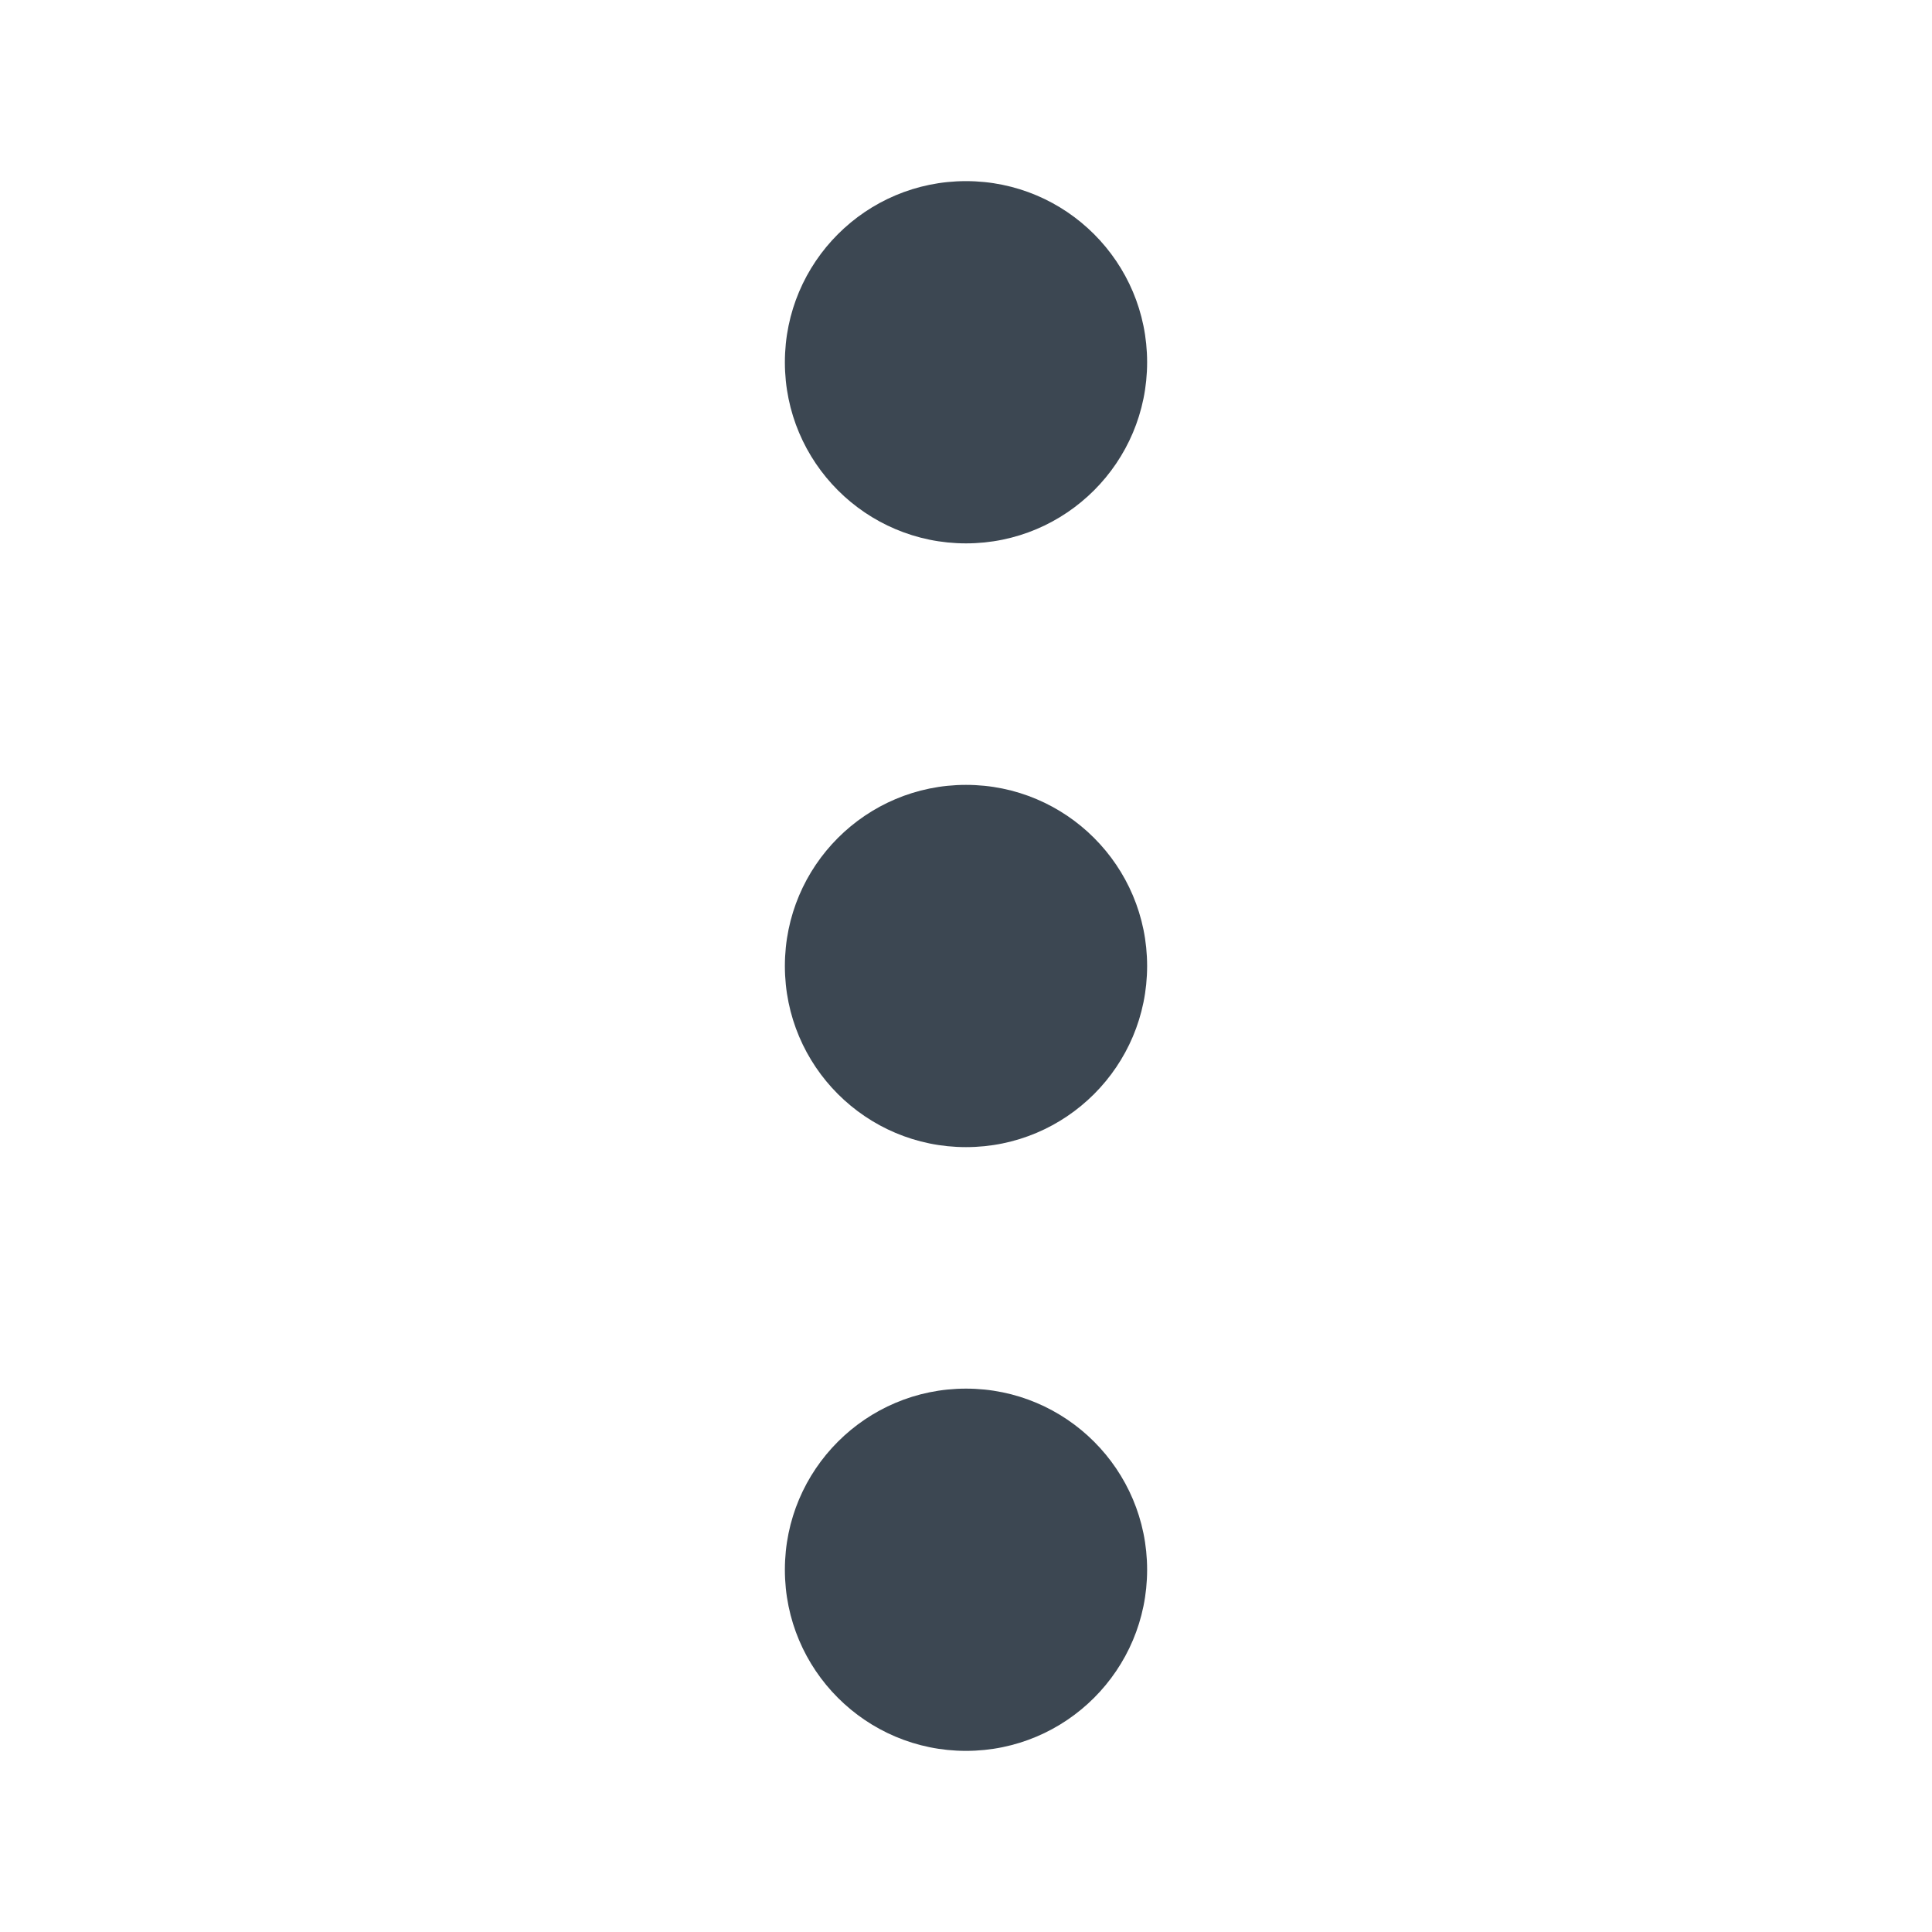
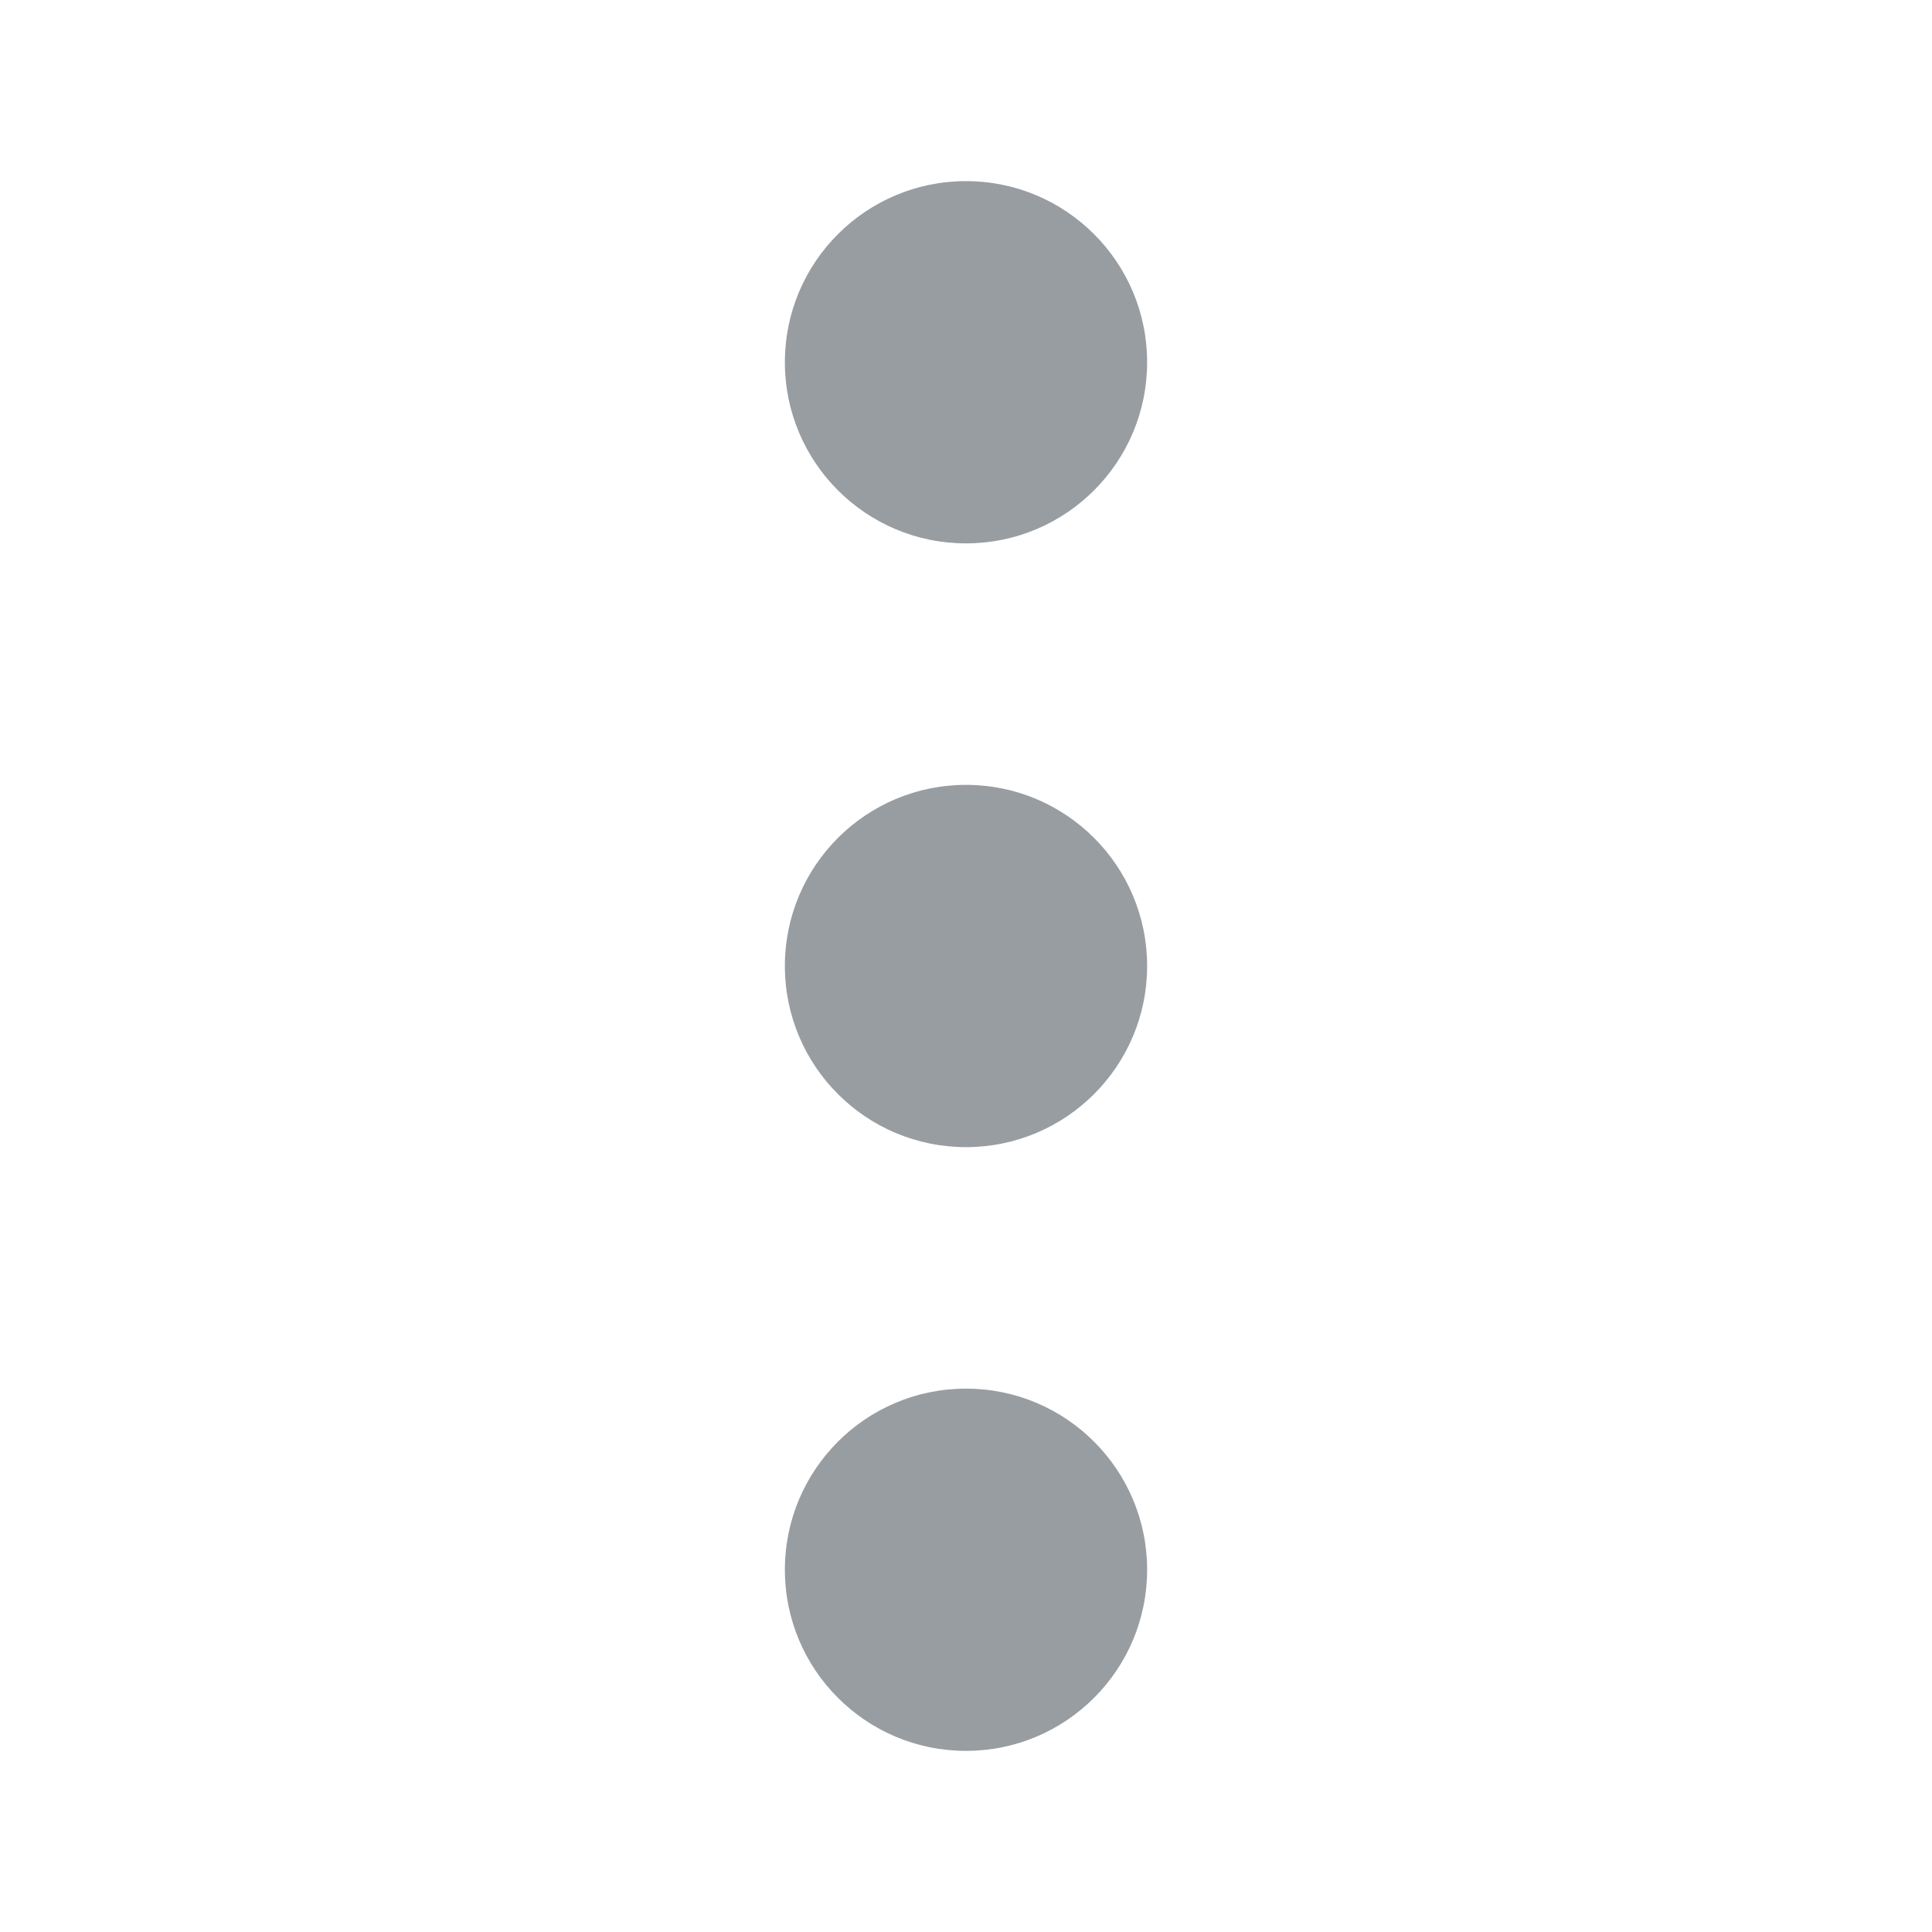
<svg xmlns="http://www.w3.org/2000/svg" class="ionicon" viewBox="0 0 512 512">
-   <circle cx="256" cy="256" r="48" fill="#3c4752" />
-   <circle cx="256" cy="416" r="48" fill="#3c4752" />
-   <circle cx="256" cy="96" r="48" fill="#3c4752" />
+   <circle cx="256" cy="256" r="48" fill="#989da2" />
+   <circle cx="256" cy="416" r="48" fill="#989da2" />
+   <circle cx="256" cy="96" r="48" fill="#989da2" />
</svg>
